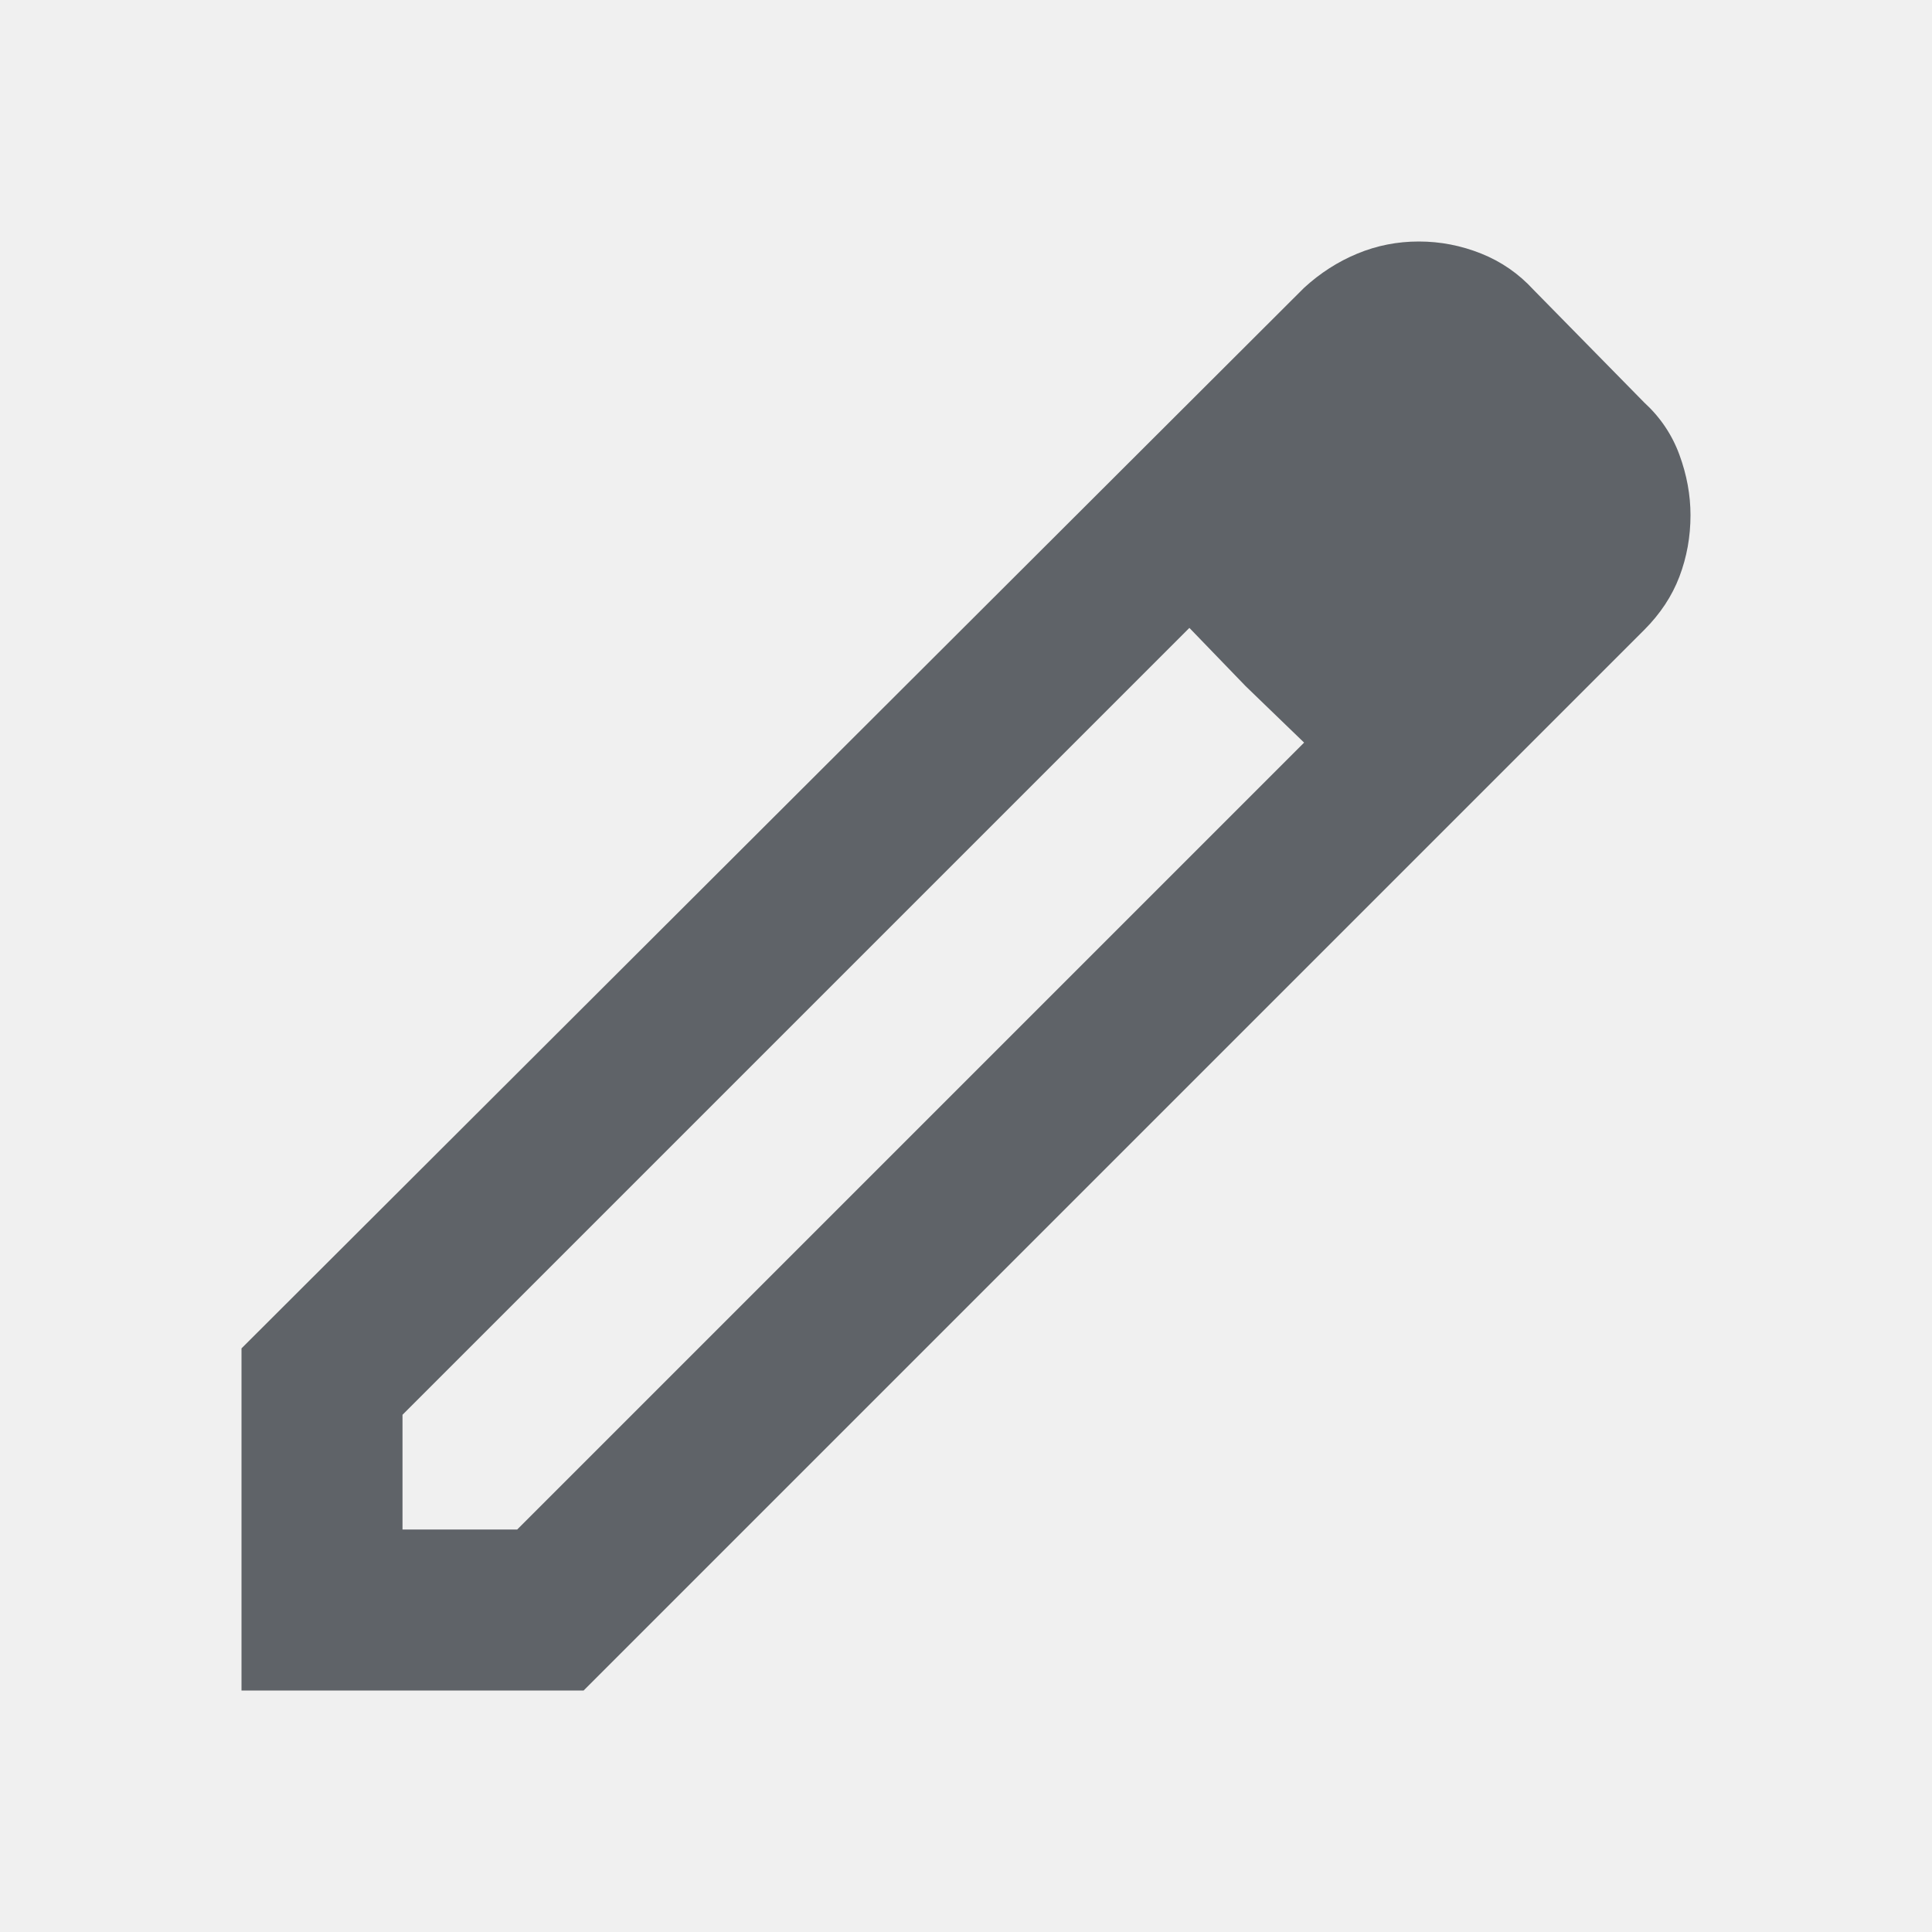
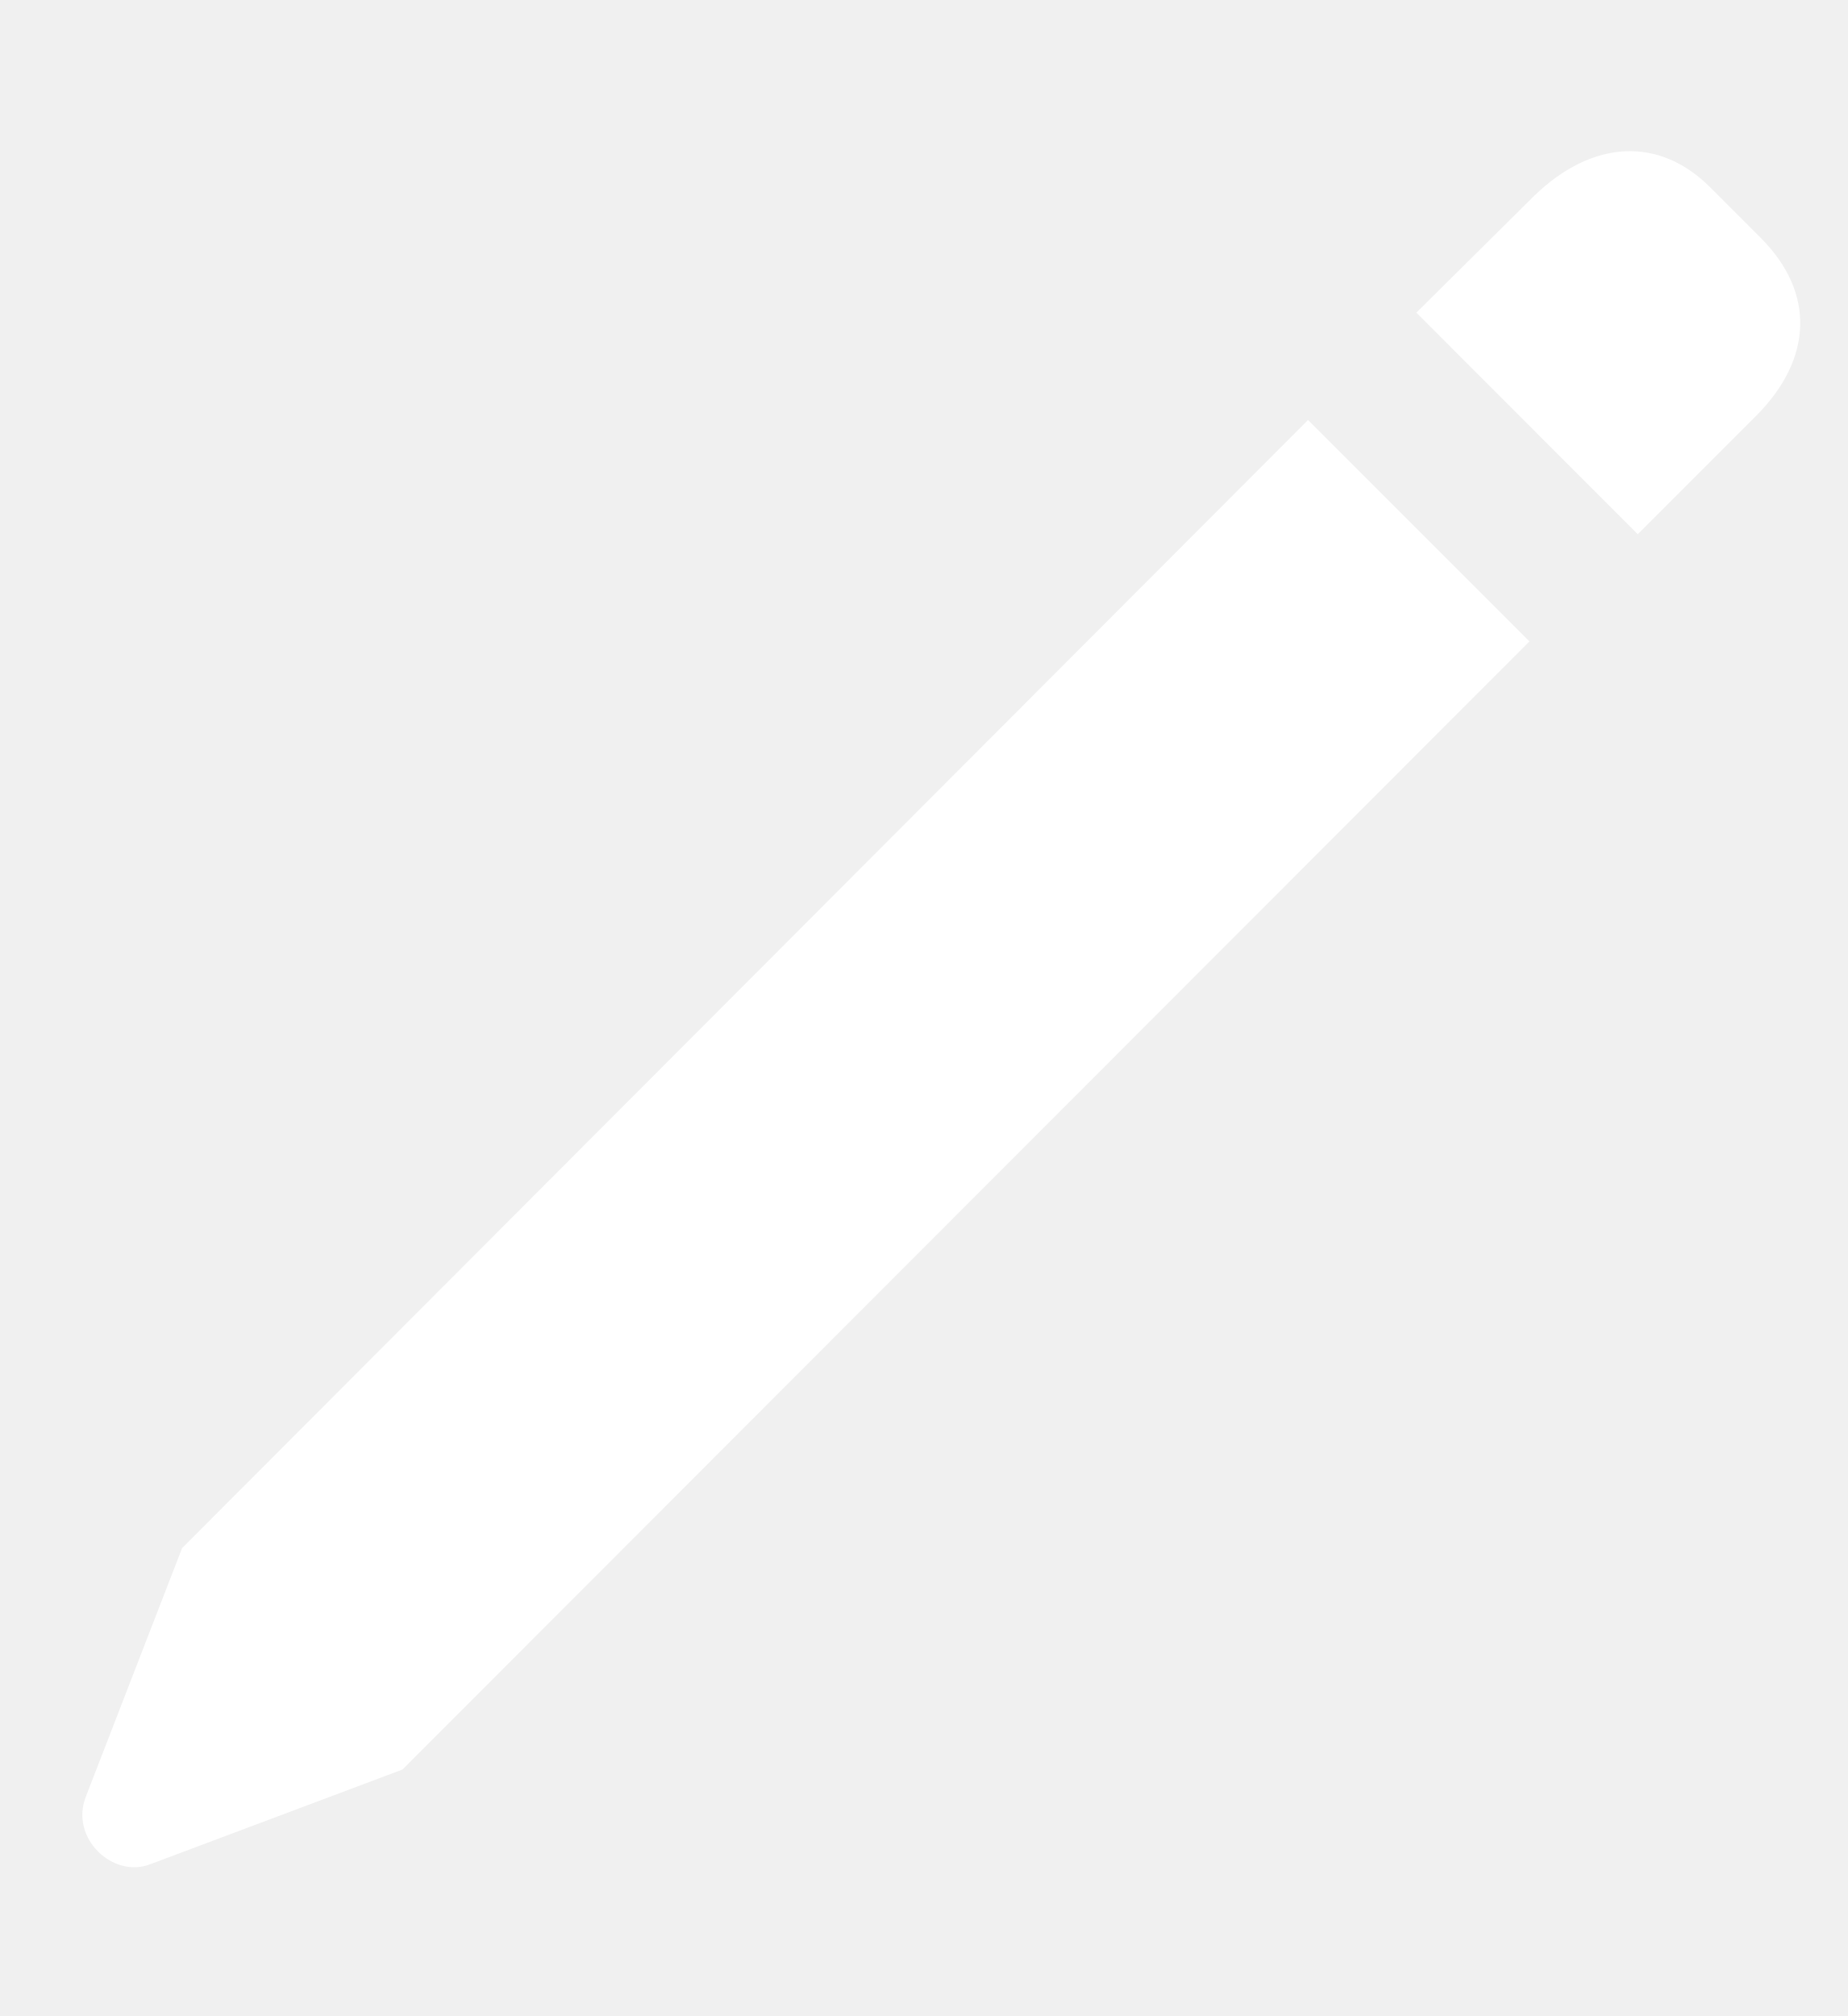
- <svg xmlns="http://www.w3.org/2000/svg" height="24px" viewBox="0 -960 960 960" width="24px" fill="#5f6368">
-   <path d="M200-200h57l391-391-57-57-391 391v57Zm-80 80v-170l528-527q12-11 26.5-17t30.5-6q16 0 31 6t26 18l55 56q12 11 17.5 26t5.5 30q0 16-5.5 30.5T817-647L290-120H120Zm640-584-56-56 56 56Zm-141 85-28-29 57 57-29-28Z" />
+ <svg xmlns="http://www.w3.org/2000/svg" width="11" height="12" viewBox="0 0 11 12" fill="none">
+   <path d="M9.75 3.18L10.453 2.477C10.793 2.137 10.805 1.744 10.488 1.422L10.195 1.129C9.879 0.801 9.475 0.836 9.135 1.164L8.432 1.861L9.75 3.18ZM2.396 10.533L9.105 3.818L7.787 2.5L1.084 9.215L0.51 10.697C0.416 10.943 0.674 11.184 0.896 11.096L2.396 10.533Z" fill="white" />
</svg>
